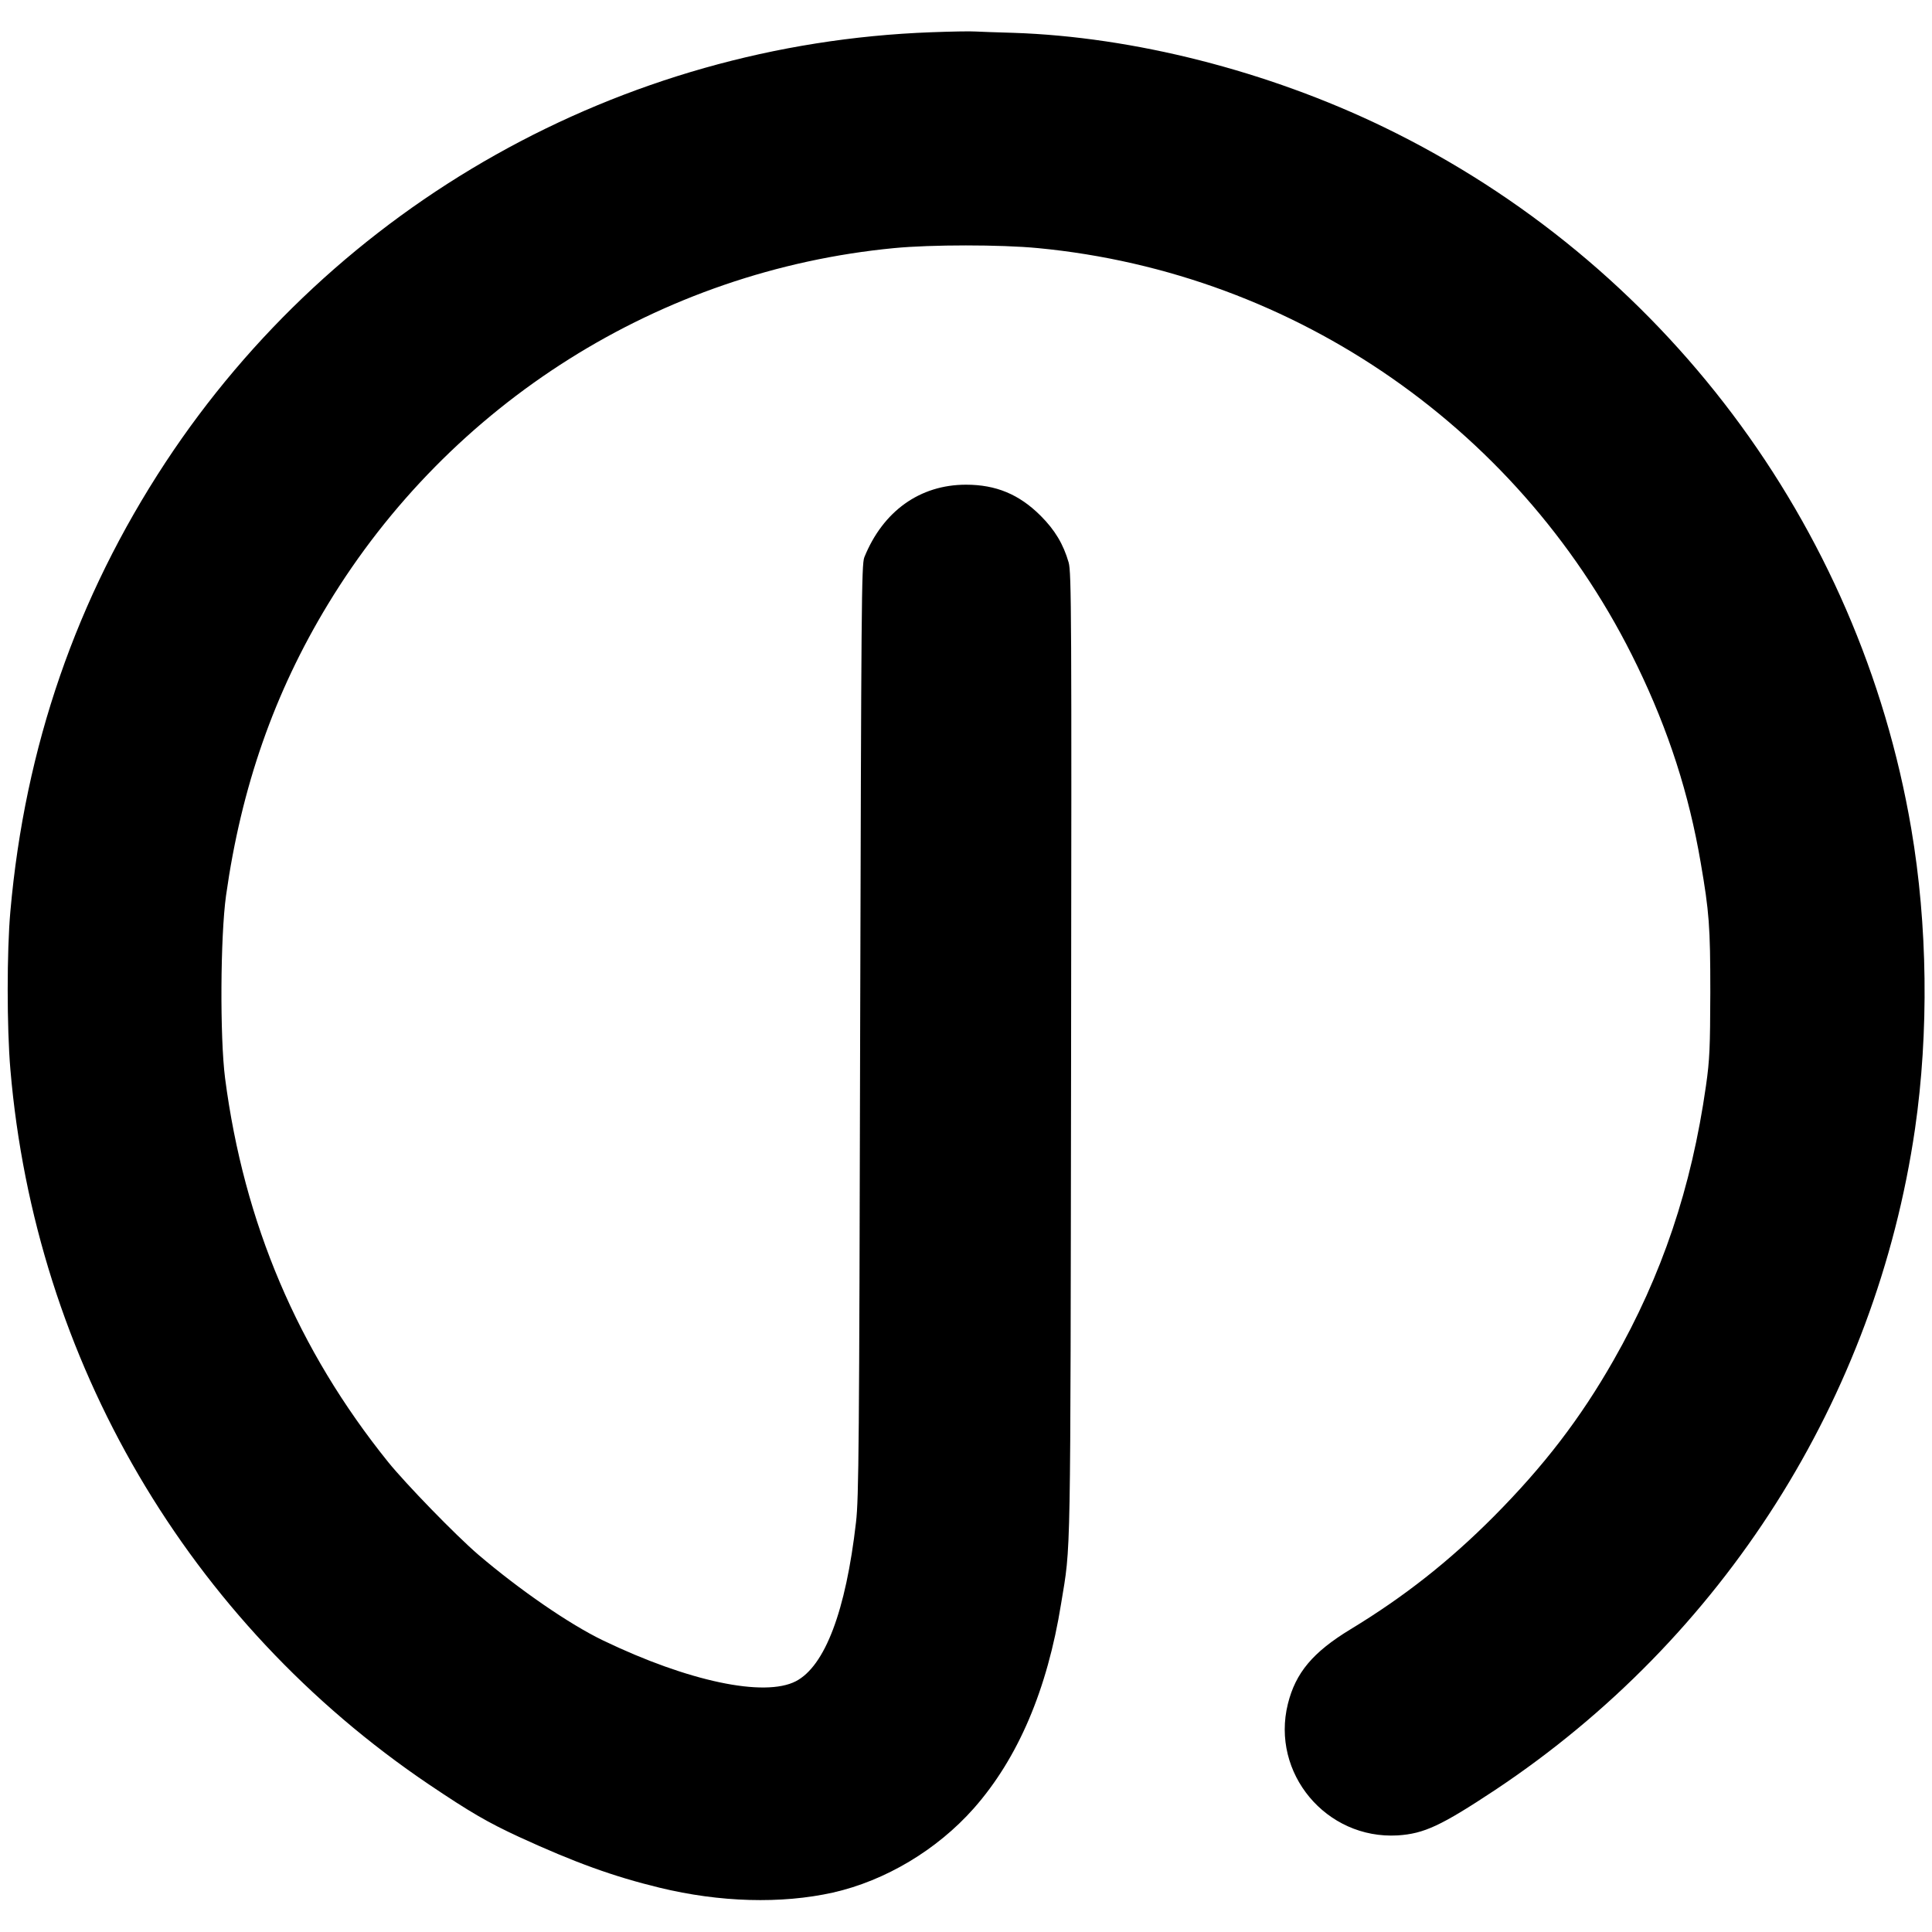
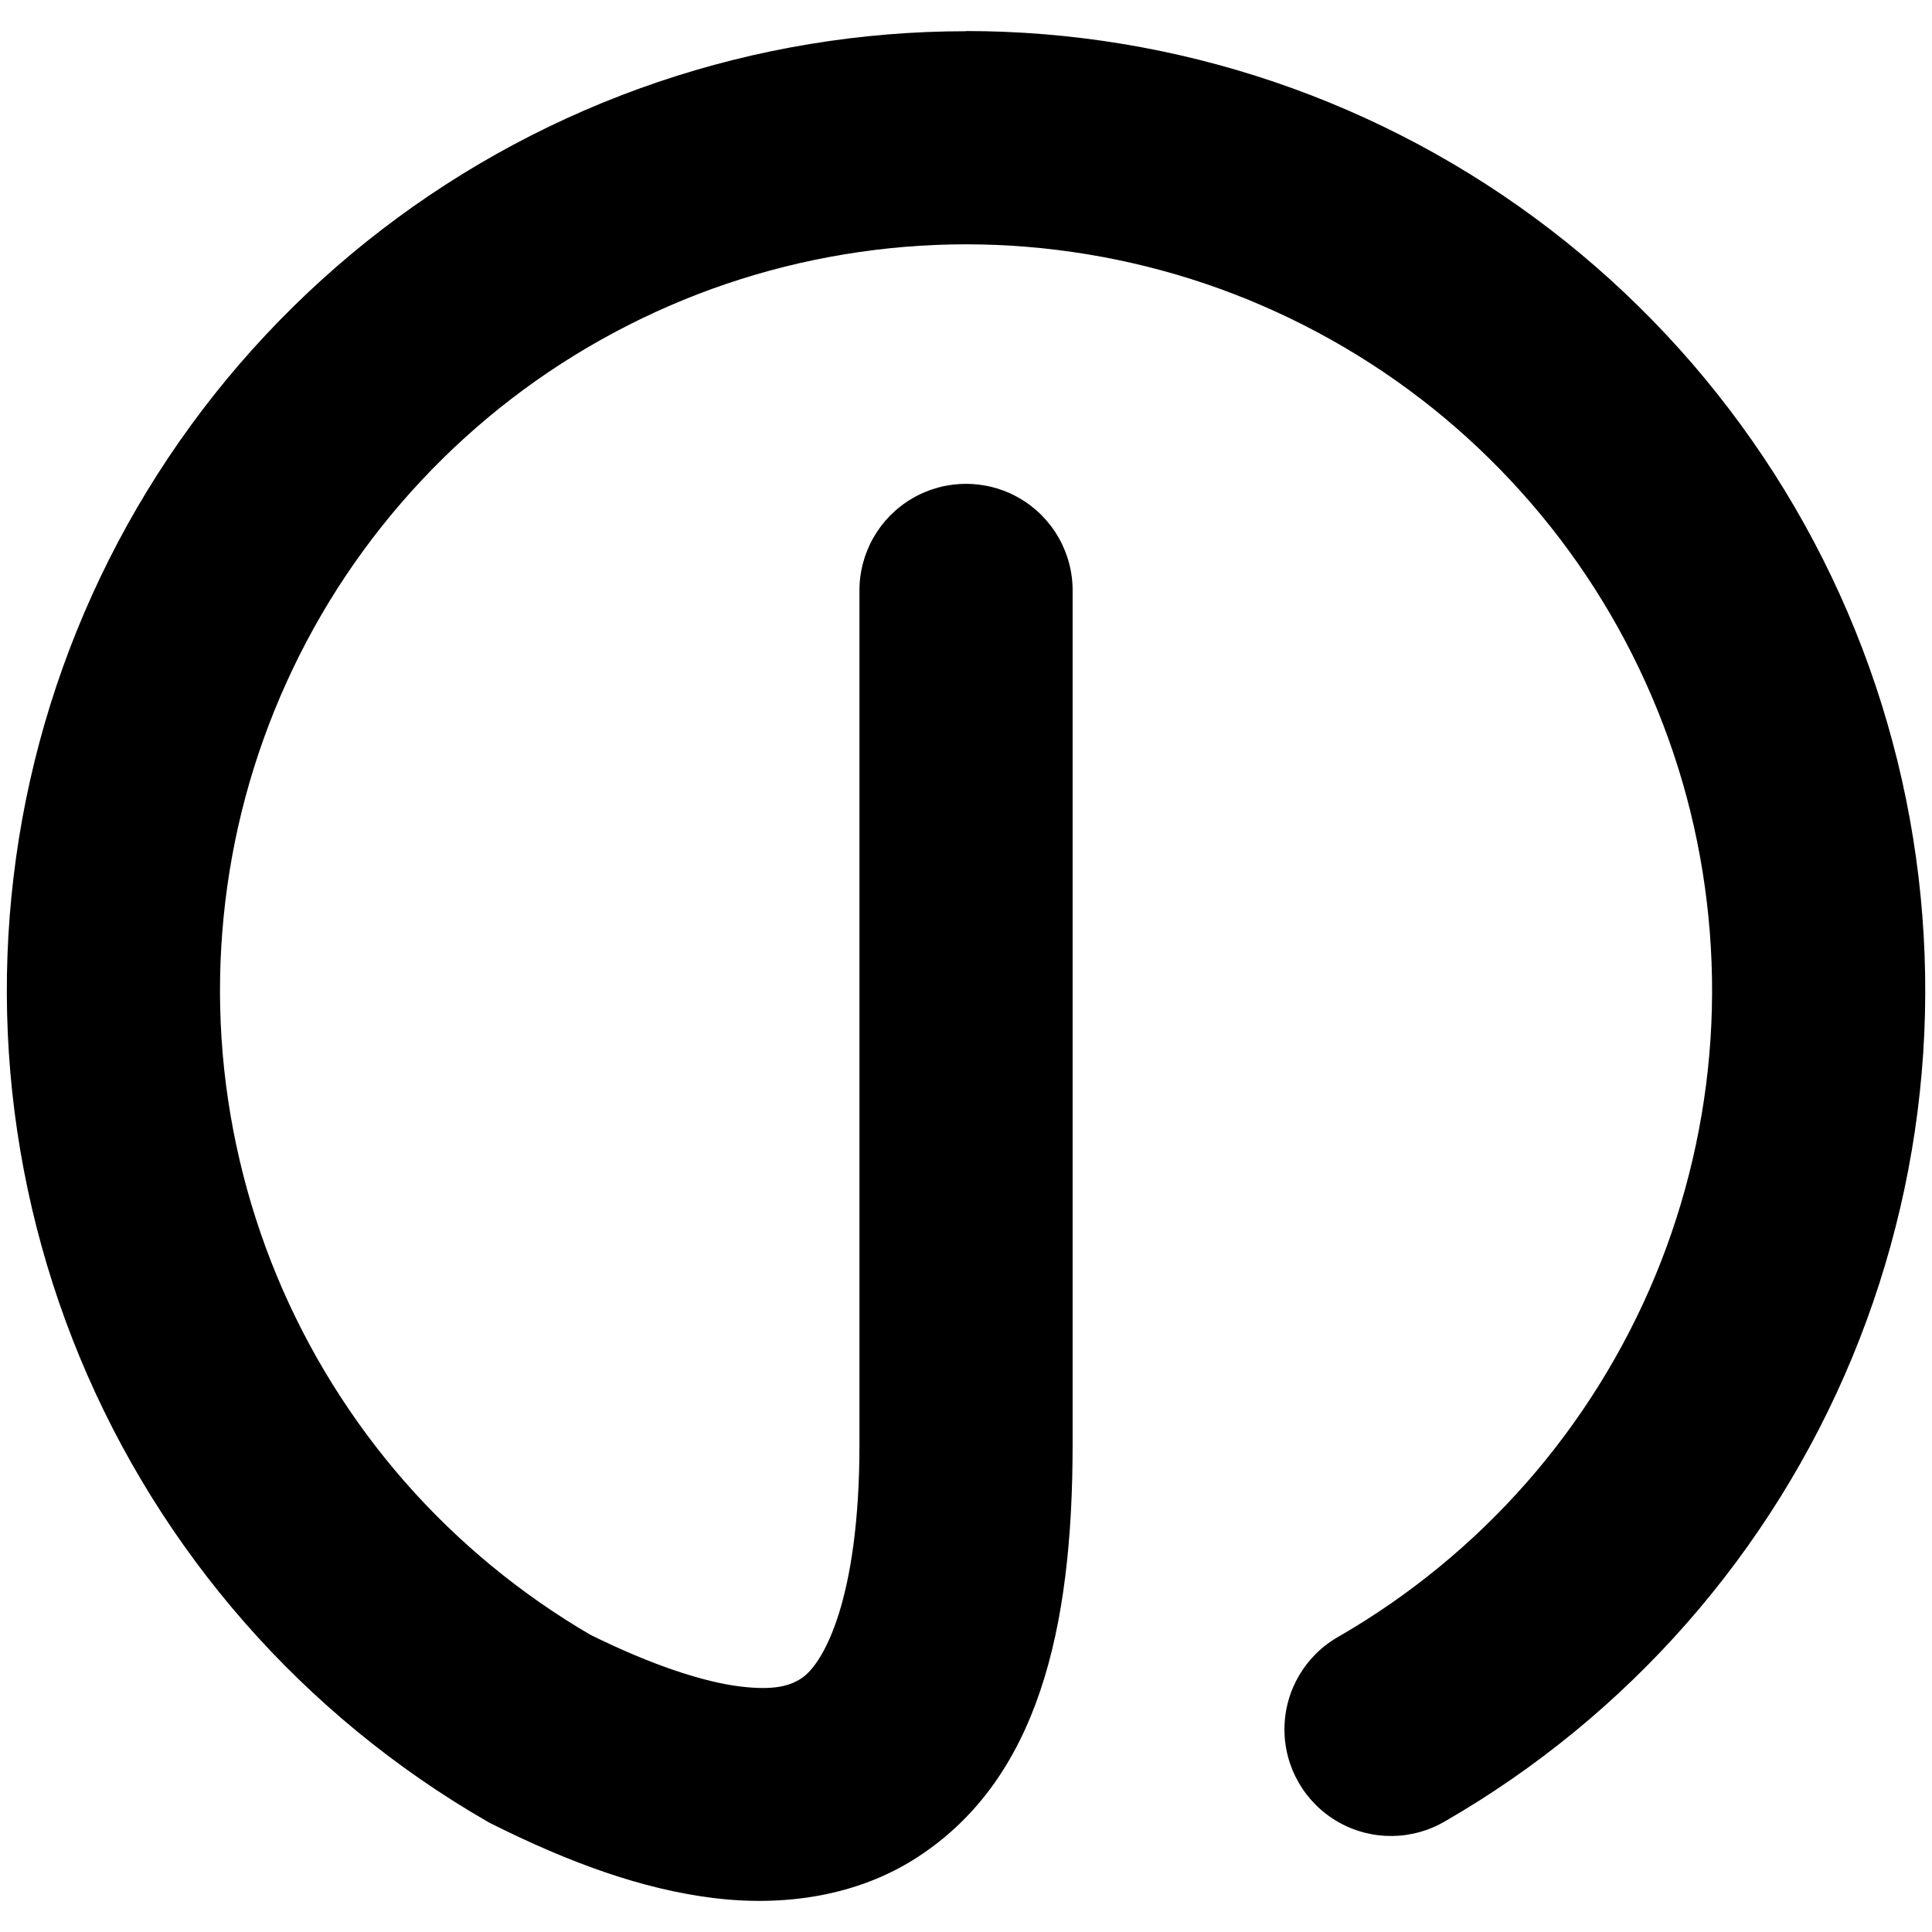
- <svg xmlns="http://www.w3.org/2000/svg" version="1.0" width="1024pt" height="1024pt" viewBox="0 0 1024 1024" preserveAspectRatio="xMidYMid meet">
-   <g transform="translate(0,1024) scale(0.1,-0.1)" fill="#000000" stroke="none">
-     <path d="M4934 10069 c-1643 -61 -3155 -910 -4057 -2280 -472 -718 -745 -1508 -822 -2379 -19 -212 -19 -616 0 -838 131 -1544 943 -2929 2220 -3791 220 -148 310 -200 476 -277 296 -136 501 -210 744 -269 320 -78 646 -87 920 -26 278 63 551 226 746 446 235 266 390 630 463 1085 53 324 49 155 53 2909 3 2324 2 2559 -13 2610 -28 97 -73 172 -148 247 -114 114 -237 165 -396 165 -244 0 -440 -140 -539 -385 -15 -38 -16 -252 -22 -2506 -5 -2200 -7 -2480 -22 -2608 -54 -472 -165 -763 -319 -843 -167 -86 -570 -1 -1021 216 -179 86 -444 269 -662 455 -121 104 -382 373 -477 490 -480 596 -765 1268 -865 2035 -28 218 -25 752 5 968 81 576 256 1076 540 1544 648 1068 1761 1769 3001 1888 197 19 564 19 762 0 1372 -131 2578 -972 3177 -2215 166 -343 274 -678 336 -1042 45 -261 51 -337 51 -688 -1 -293 -3 -355 -23 -495 -77 -541 -233 -1004 -490 -1455 -176 -309 -369 -560 -635 -828 -235 -236 -473 -424 -758 -597 -201 -122 -292 -231 -333 -396 -91 -367 203 -719 582 -697 140 9 230 51 517 241 1209 804 2017 2077 2225 3504 74 511 67 1082 -20 1591 -275 1615 -1319 3003 -2795 3718 -616 298 -1327 479 -1964 500 -86 2 -176 6 -201 7 -25 2 -131 0 -236 -4z" />
-   </g>
+ <svg xmlns="http://www.w3.org/2000/svg" height="1024" width="1024" version="1.1" viewBox="2600 0 2051.898 2245.548">
+   <path style="direction:ltr;enable-background:accumulate;baseline-shift:baseline;block-progression:tb;text-indent:0;color:#000000;text-transform:none;text-align:start;" fill="#000000" d="m3626,36.286c-121.73,0-243.08,20.033-358.36,59.152-115.27,39.119-223.76,97.087-320.34,171.18-96.581,74.091-180.67,163.85-248.3,265.06-67.636,101.21-118.4,213.24-149.91,330.82-31.509,117.58-43.566,239.98-35.604,361.45,7.961,121.47,35.896,241.26,82.482,353.73s111.54,216.92,191.8,308.44c80.266,91.526,175.35,169.55,280.78,230.42l3.221,1.858,3.314,1.662c90.71,45.355,174.38,75.624,256.83,85.93,82.447,10.306,167.83-2.017,237.72-47.445,139.78-90.857,180.24-264.21,180.24-479.62v-991.1a123.89,123.89,0,1,0,-247.76,0v991.02c0,181-42.124,255.4-67.513,271.9-12.695,8.252-30.542,14.511-71.973,9.332-40.785-5.098-100.42-23.898-173.3-59.998-80.587-46.98-153.79-107.27-215.29-177.39-62.289-71.027-113.03-152.63-149.18-239.91-36.152-87.279-57.97-180.86-64.148-275.12-6.178-94.264,3.236-189.88,27.687-281.12,24.451-91.241,64.116-178.75,116.6-257.28,52.484-78.534,118.17-148.65,193.12-206.14,74.948-57.496,159.69-102.78,249.15-133.14,89.459-30.359,184.26-46.01,278.73-46.01,94.474,0,189.28,15.651,278.74,46.01,89.459,30.359,174.2,75.641,249.15,133.14,74.948,57.496,140.63,127.61,193.11,206.14,52.484,78.534,92.149,166.04,116.6,257.28,24.451,91.241,33.865,186.86,27.686,281.12-6.178,94.264-27.995,187.84-64.148,275.12-36.153,87.279-86.89,168.88-149.18,239.91-62.289,71.027-136.57,131.98-218.39,179.22a123.89,123.89,0,1,0,123.88,214.56c105.43-60.868,200.51-138.9,280.78-230.42,80.266-91.526,145.22-195.98,191.8-308.44,46.586-112.47,74.52-232.26,82.482-353.73,7.961-121.47-4.095-243.87-35.604-361.45-31.5-117.73-82.3-229.76-150-330.96-67.6-101.21-151.7-190.97-248.3-265.06-96.5-74.09-205-132.06-320.3-171.18-115.3-39.119-236.6-59.152-358.3-59.152z" />
</svg>
